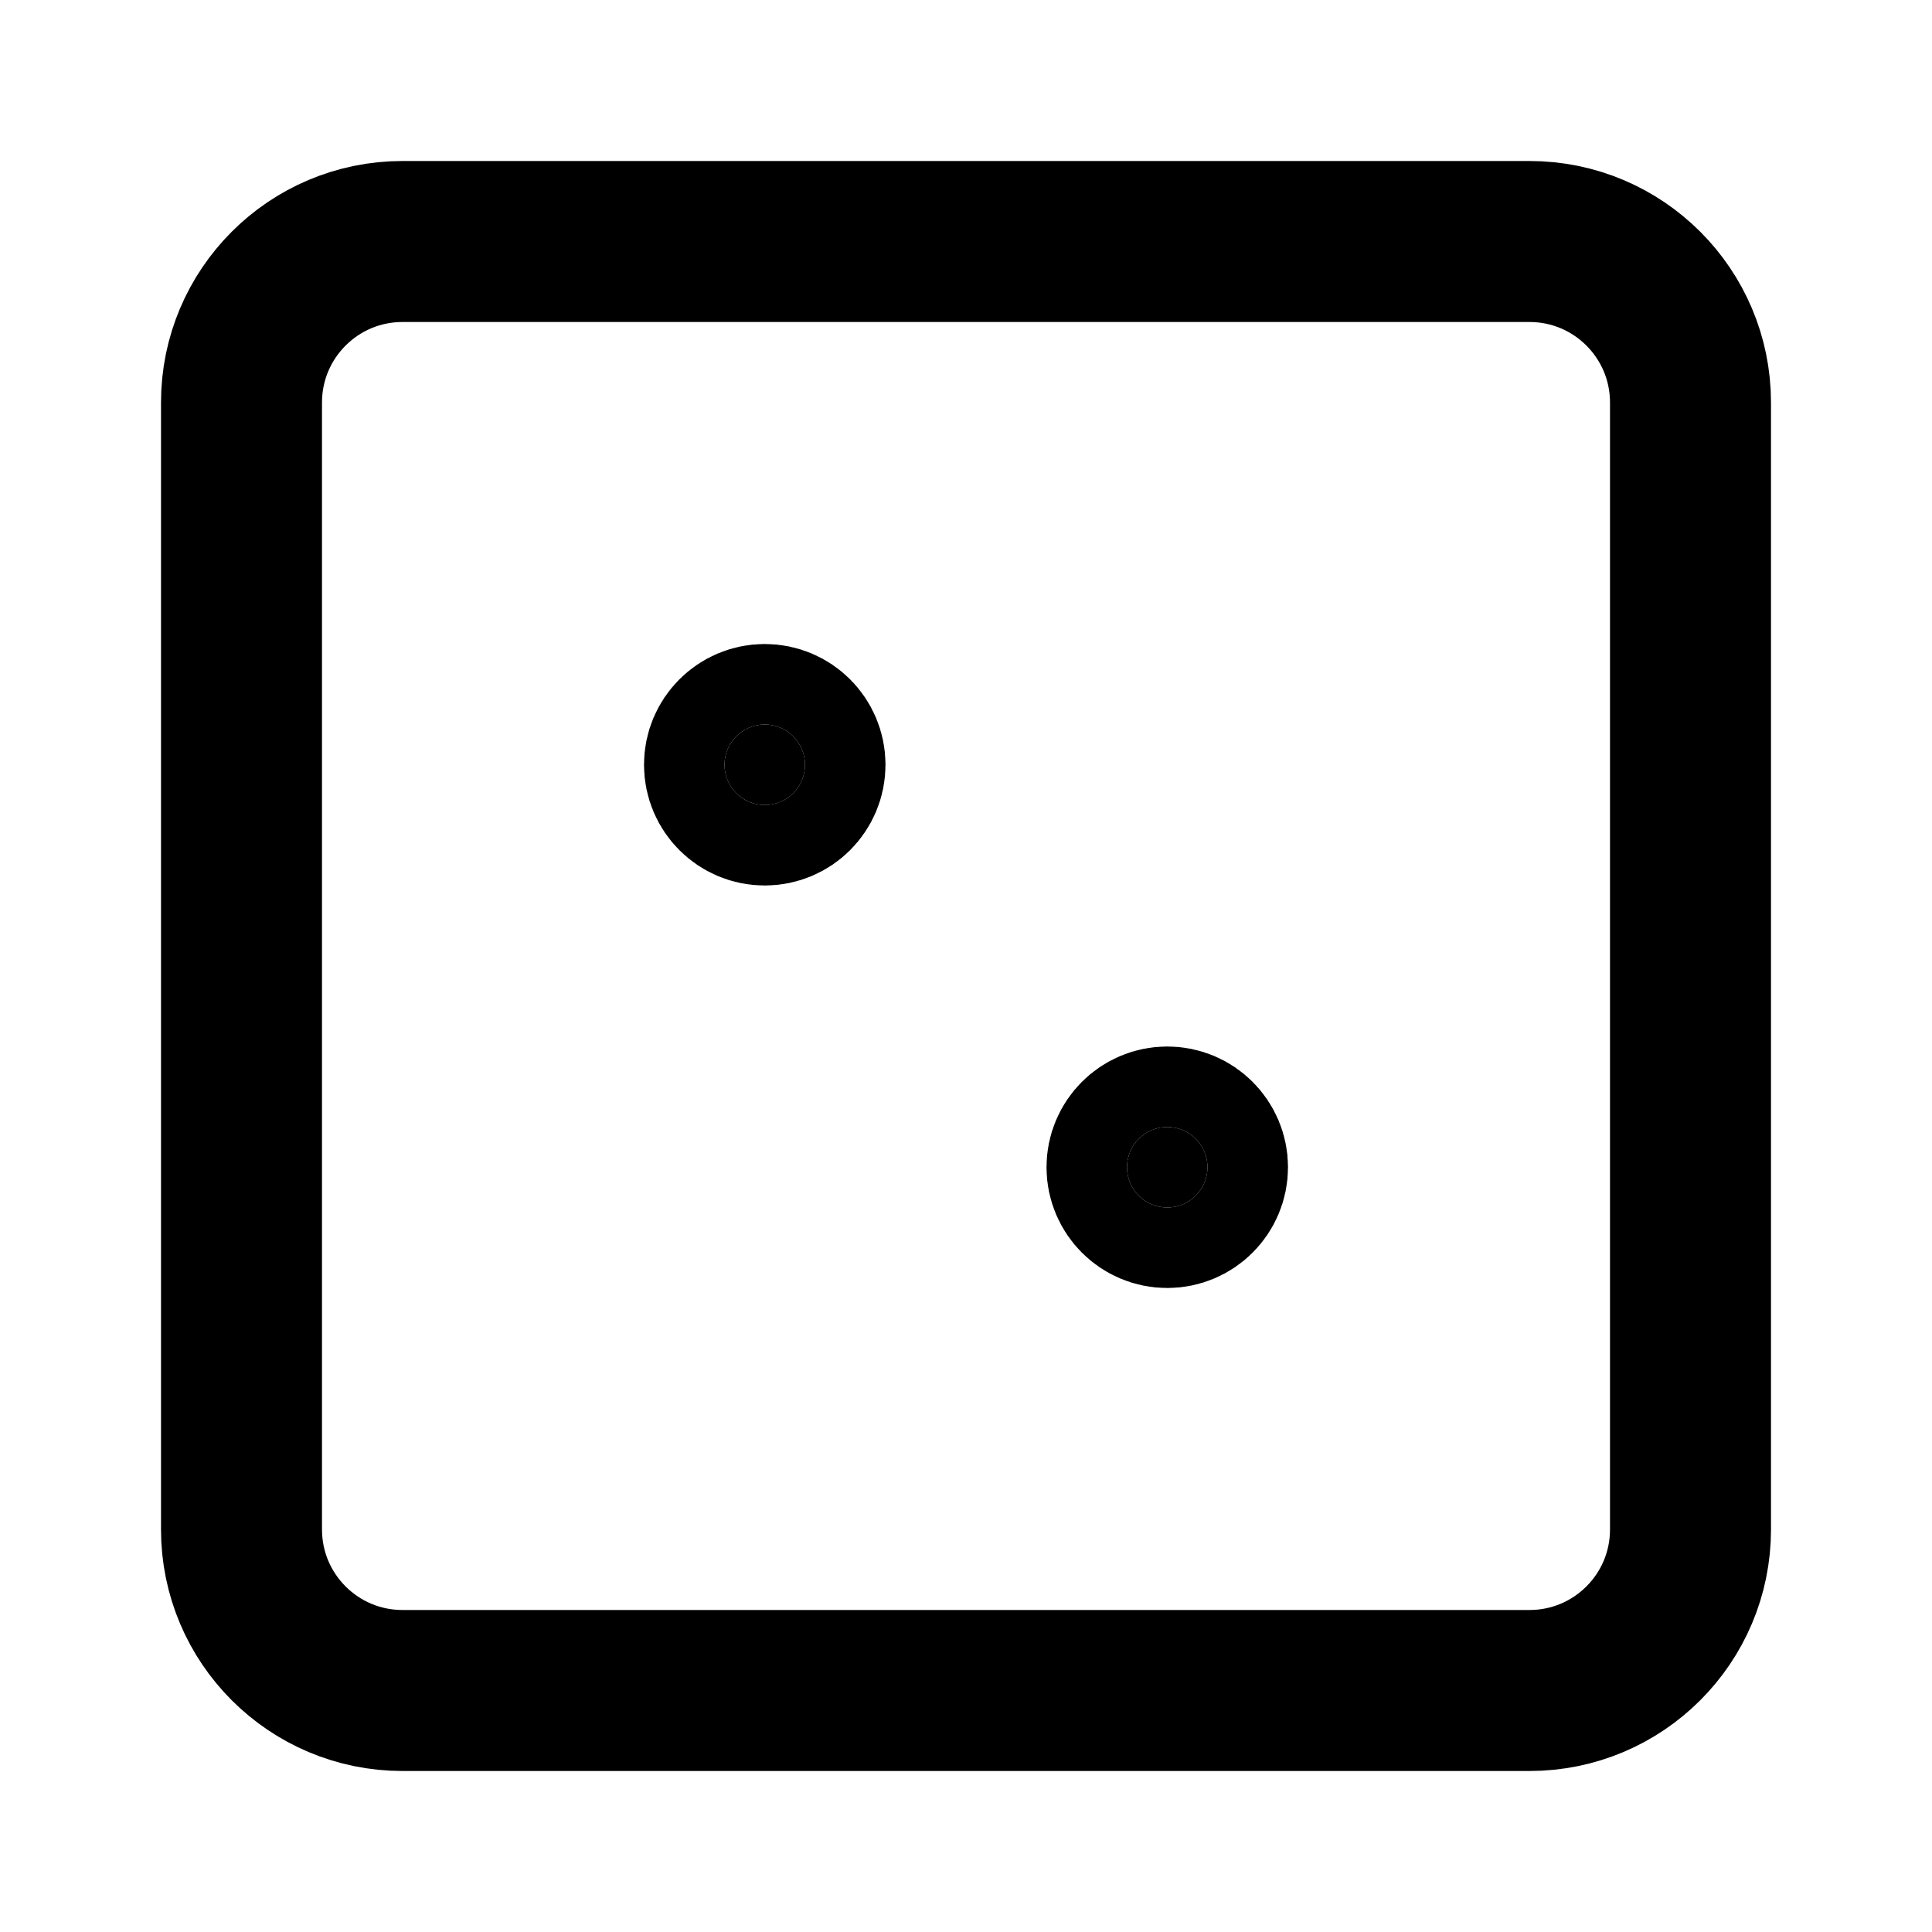
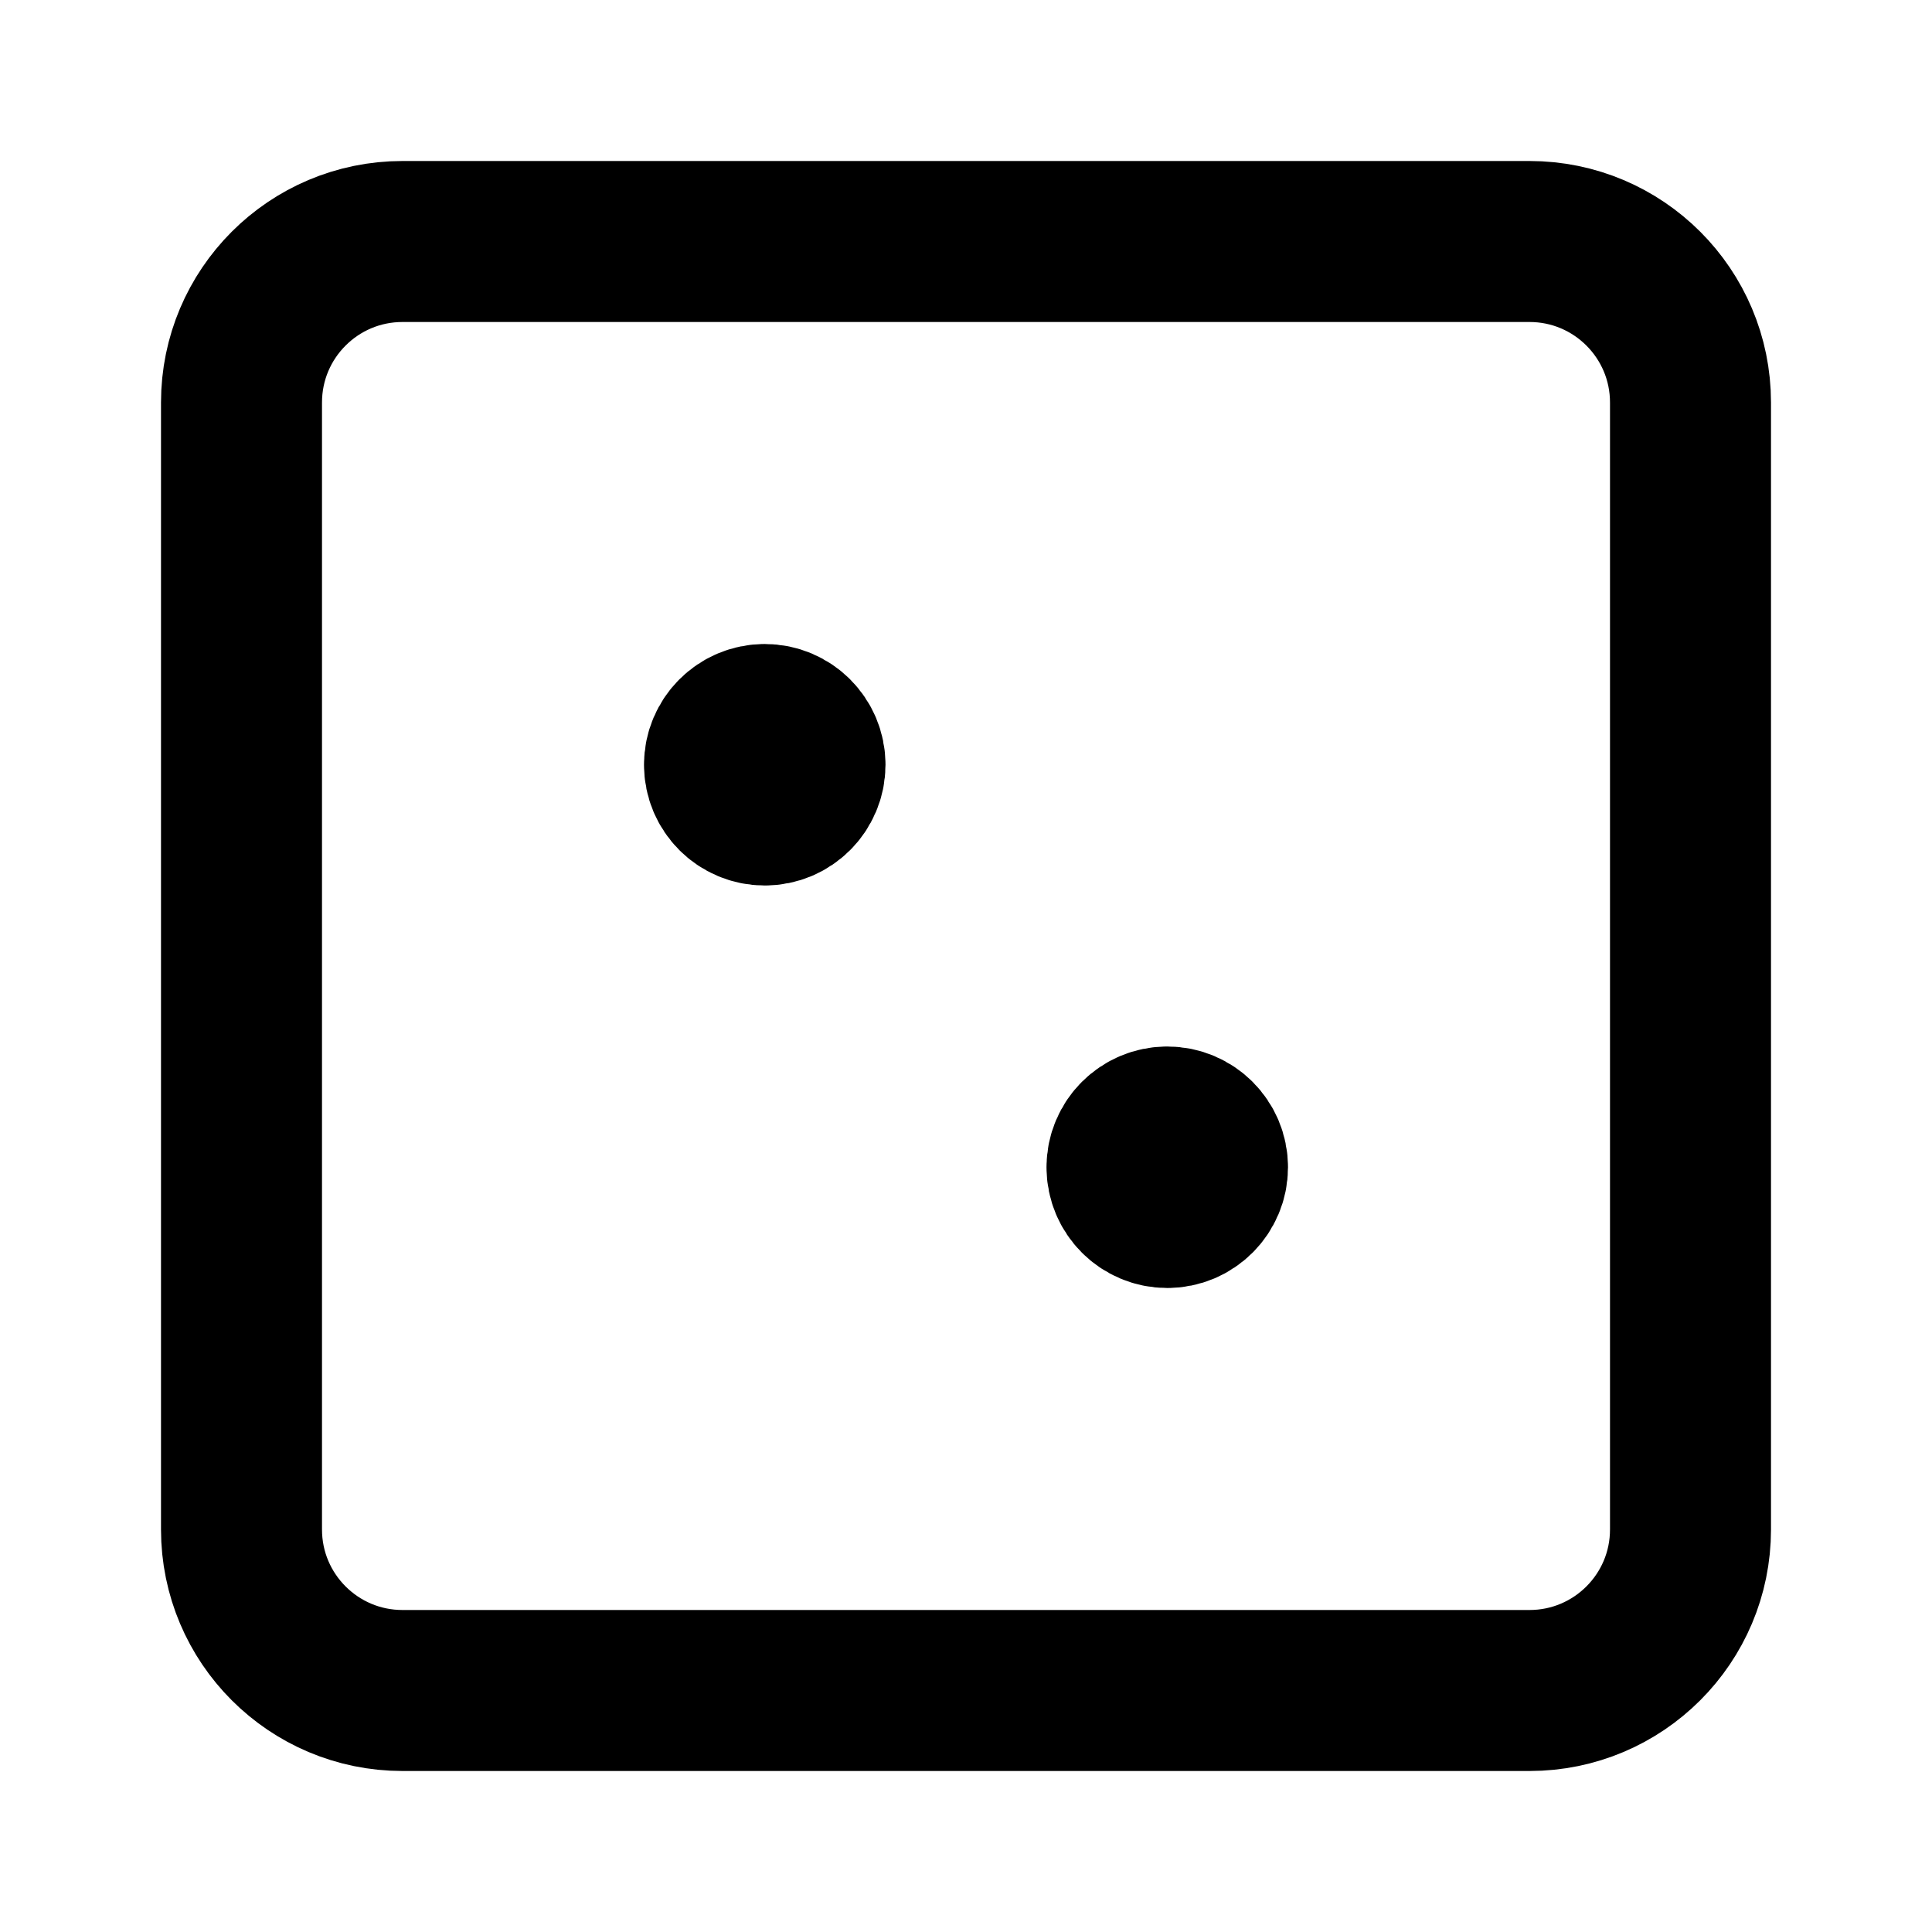
<svg xmlns="http://www.w3.org/2000/svg" width="24" height="24" viewBox="0 0 24 24" fill="none" stroke="currentColor" stroke-width="2" stroke-linecap="round" stroke-linejoin="round">
  <path d="M3 3m0 2a2 2 0 0 1 2 -2h14a2 2 0 0 1 2 2v14a2 2 0 0 1 -2 2h-14a2 2 0 0 1 -2 -2z" />
-   <circle cx="9.5" cy="9.5" r=".5" fill="currentColor" />
-   <circle cx="14.5" cy="14.5" r=".5" fill="currentColor" />
+   <path d="M9 9.5a.5 .5 0 1 0 1 0a.5 .5 0 1 0 -1 0" fill="currentColor" />
+   <path d="M14 14.5a.5 .5 0 1 0 1 0a.5 .5 0 1 0 -1 0" fill="currentColor" />
</svg>
